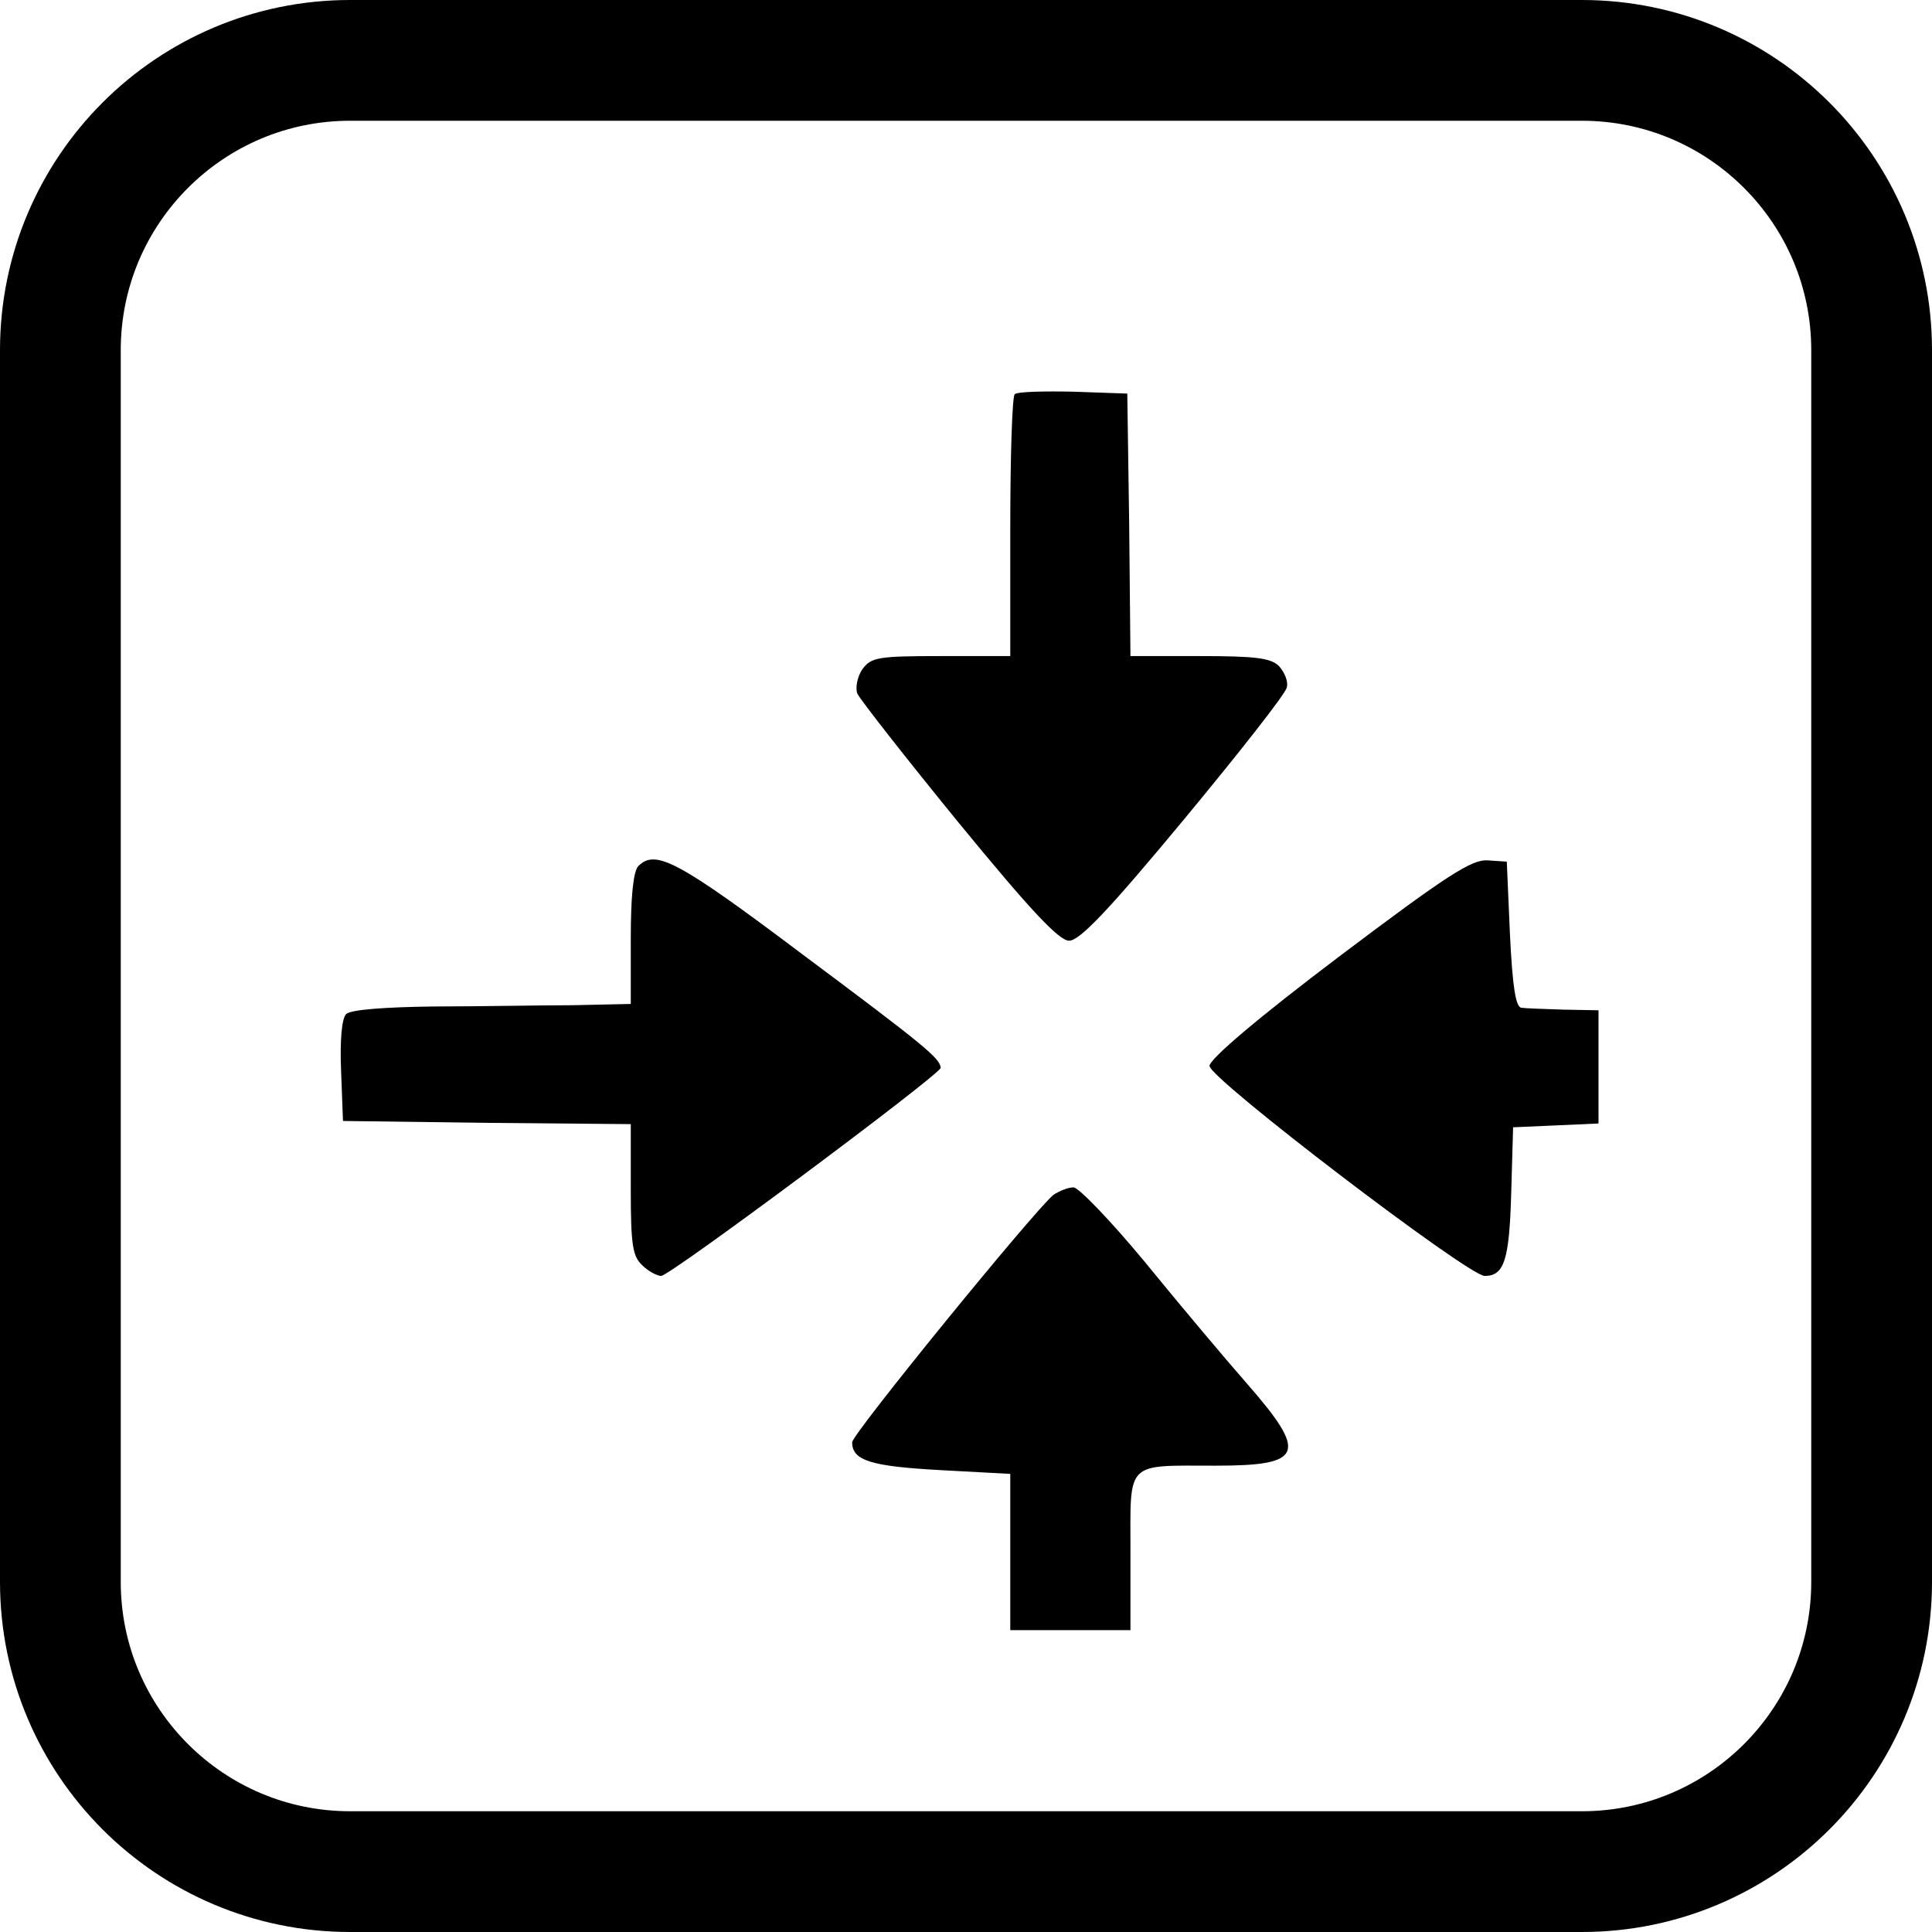
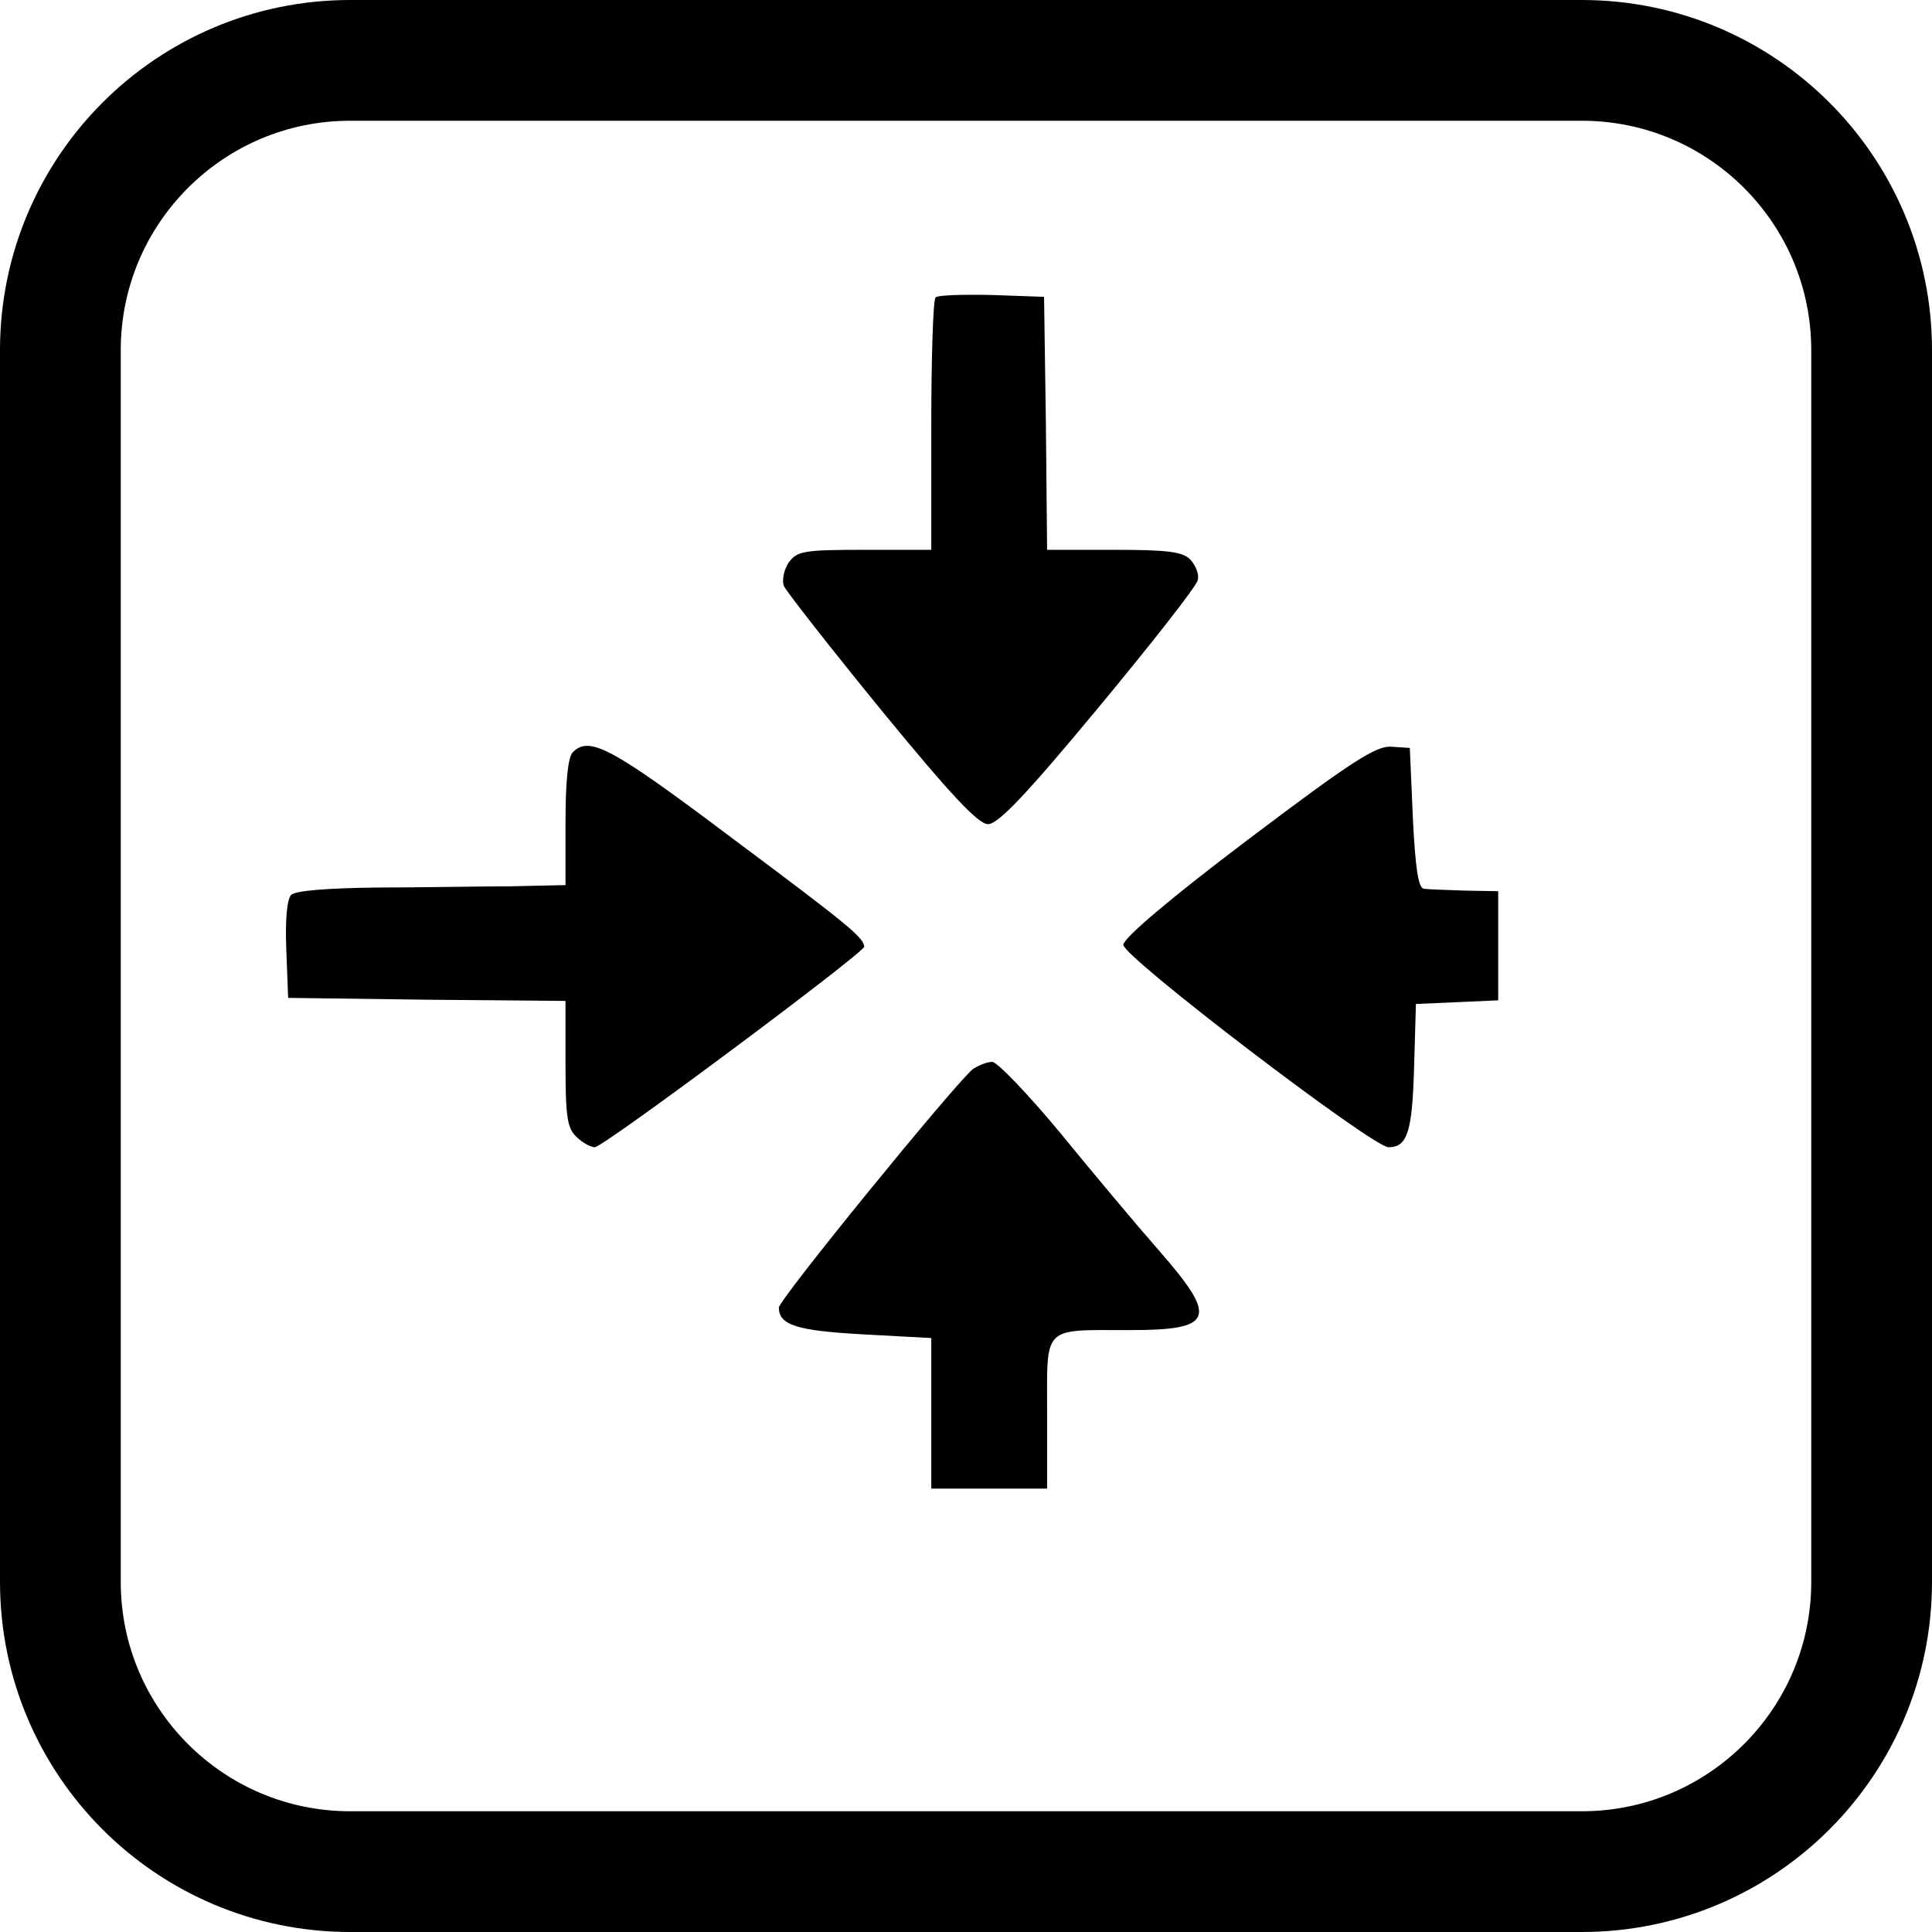
<svg xmlns="http://www.w3.org/2000/svg" viewBox="0 0 32 32">
  <defs>
    <clipPath id="icon-clip">
      <rect x="2" y="2" width="28" height="28" rx="3.8" ry="3.8" />
    </clipPath>
  </defs>
  <g id="frame">
    <rect x="1" y="1" width="30" height="30" rx="4.8" ry="4.8" stroke="currentColor" stroke-width="2" fill="none" />
  </g>
  <g id="icon" clip-path="url(#icon-clip)">
-     <g id="shape_action_combine" transform="translate(5.52381 5) scale(0.104762)">
-       <g transform="translate(0,210) scale(0.1,-0.1)" fill="currentColor" stroke="none">
-         <path d="M1077 1954 c-4 -4 -7 -99 -7 -211 l0 -203 -109 0 c-101 0 -111 -2 -125 -21 -8 -12 -11 -29 -8 -38 4 -9 76 -101 160 -204 114 -139 159 -187 175 -187 17 0 64 50 181 191 87 105 161 199 163 209 3 9 -3 24 -12 34 -13 13 -37 16 -126 16 l-109 0 -2 208 -3 207 -85 3 c-47 1 -89 0 -93 -4z" />
-         <path d="M482 1208 c-8 -8 -12 -48 -12 -115 l0 -103 -92 -2 c-51 0 -150 -2 -220 -2 -77 -1 -131 -5 -138 -12 -7 -7 -10 -42 -8 -90 l3 -79 228 -3 227 -2 0 -104 c0 -87 3 -105 18 -119 10 -10 24 -17 30 -17 14 0 442 319 442 329 -1 15 -25 35 -218 179 -198 149 -233 167 -260 140z" />
-         <path d="M1590 1065 c-127 -96 -205 -162 -205 -173 0 -20 409 -332 435 -332 31 0 39 25 42 131 l3 104 68 3 67 3 0 89 0 90 -55 1 c-30 1 -61 2 -67 3 -9 1 -14 34 -18 116 l-5 115 -30 2 c-25 2 -64 -23 -235 -152z" />
-         <path d="M1138 688 c-32 -27 -318 -378 -318 -391 0 -29 30 -38 139 -44 l111 -6 0 -123 0 -124 95 0 95 0 0 124 c0 145 -9 136 135 136 139 0 146 19 49 130 -36 41 -109 128 -162 193 -53 64 -104 117 -112 117 -9 0 -23 -6 -32 -12z" />
-       </g>
+     <g id="canonical_action_combine" transform="matrix(0.01009706 0 0 -0.01009706 4.621044 24.65621)" fill="currentColor" stroke="none">
+       <path d="M1077 1954 c-4 -4 -7 -99 -7 -211 l0 -203 -109 0 c-101 0 -111 -2 -125 -21 -8 -12 -11 -29 -8 -38 4 -9 76 -101 160 -204 114 -139 159 -187 175 -187 17 0 64 50 181 191 87 105 161 199 163 209 3 9 -3 24 -12 34 -13 13 -37 16 -126 16 l-109 0 -2 208 -3 207 -85 3 c-47 1 -89 0 -93 -4z" />
+       <path d="M482 1208 c-8 -8 -12 -48 -12 -115 l0 -103 -92 -2 c-51 0 -150 -2 -220 -2 -77 -1 -131 -5 -138 -12 -7 -7 -10 -42 -8 -90 l3 -79 228 -3 227 -2 0 -104 c0 -87 3 -105 18 -119 10 -10 24 -17 30 -17 14 0 442 319 442 329 -1 15 -25 35 -218 179 -198 149 -233 167 -260 140z" />
+       <path d="M1590 1065 c-127 -96 -205 -162 -205 -173 0 -20 409 -332 435 -332 31 0 39 25 42 131 l3 104 68 3 67 3 0 89 0 90 -55 1 c-30 1 -61 2 -67 3 -9 1 -14 34 -18 116 l-5 115 -30 2 c-25 2 -64 -23 -235 -152z" />
+       <path d="M1138 688 c-32 -27 -318 -378 -318 -391 0 -29 30 -38 139 -44 l111 -6 0 -123 0 -124 95 0 95 0 0 124 c0 145 -9 136 135 136 139 0 146 19 49 130 -36 41 -109 128 -162 193 -53 64 -104 117 -112 117 -9 0 -23 -6 -32 -12z" />
    </g>
  </g>
</svg>
